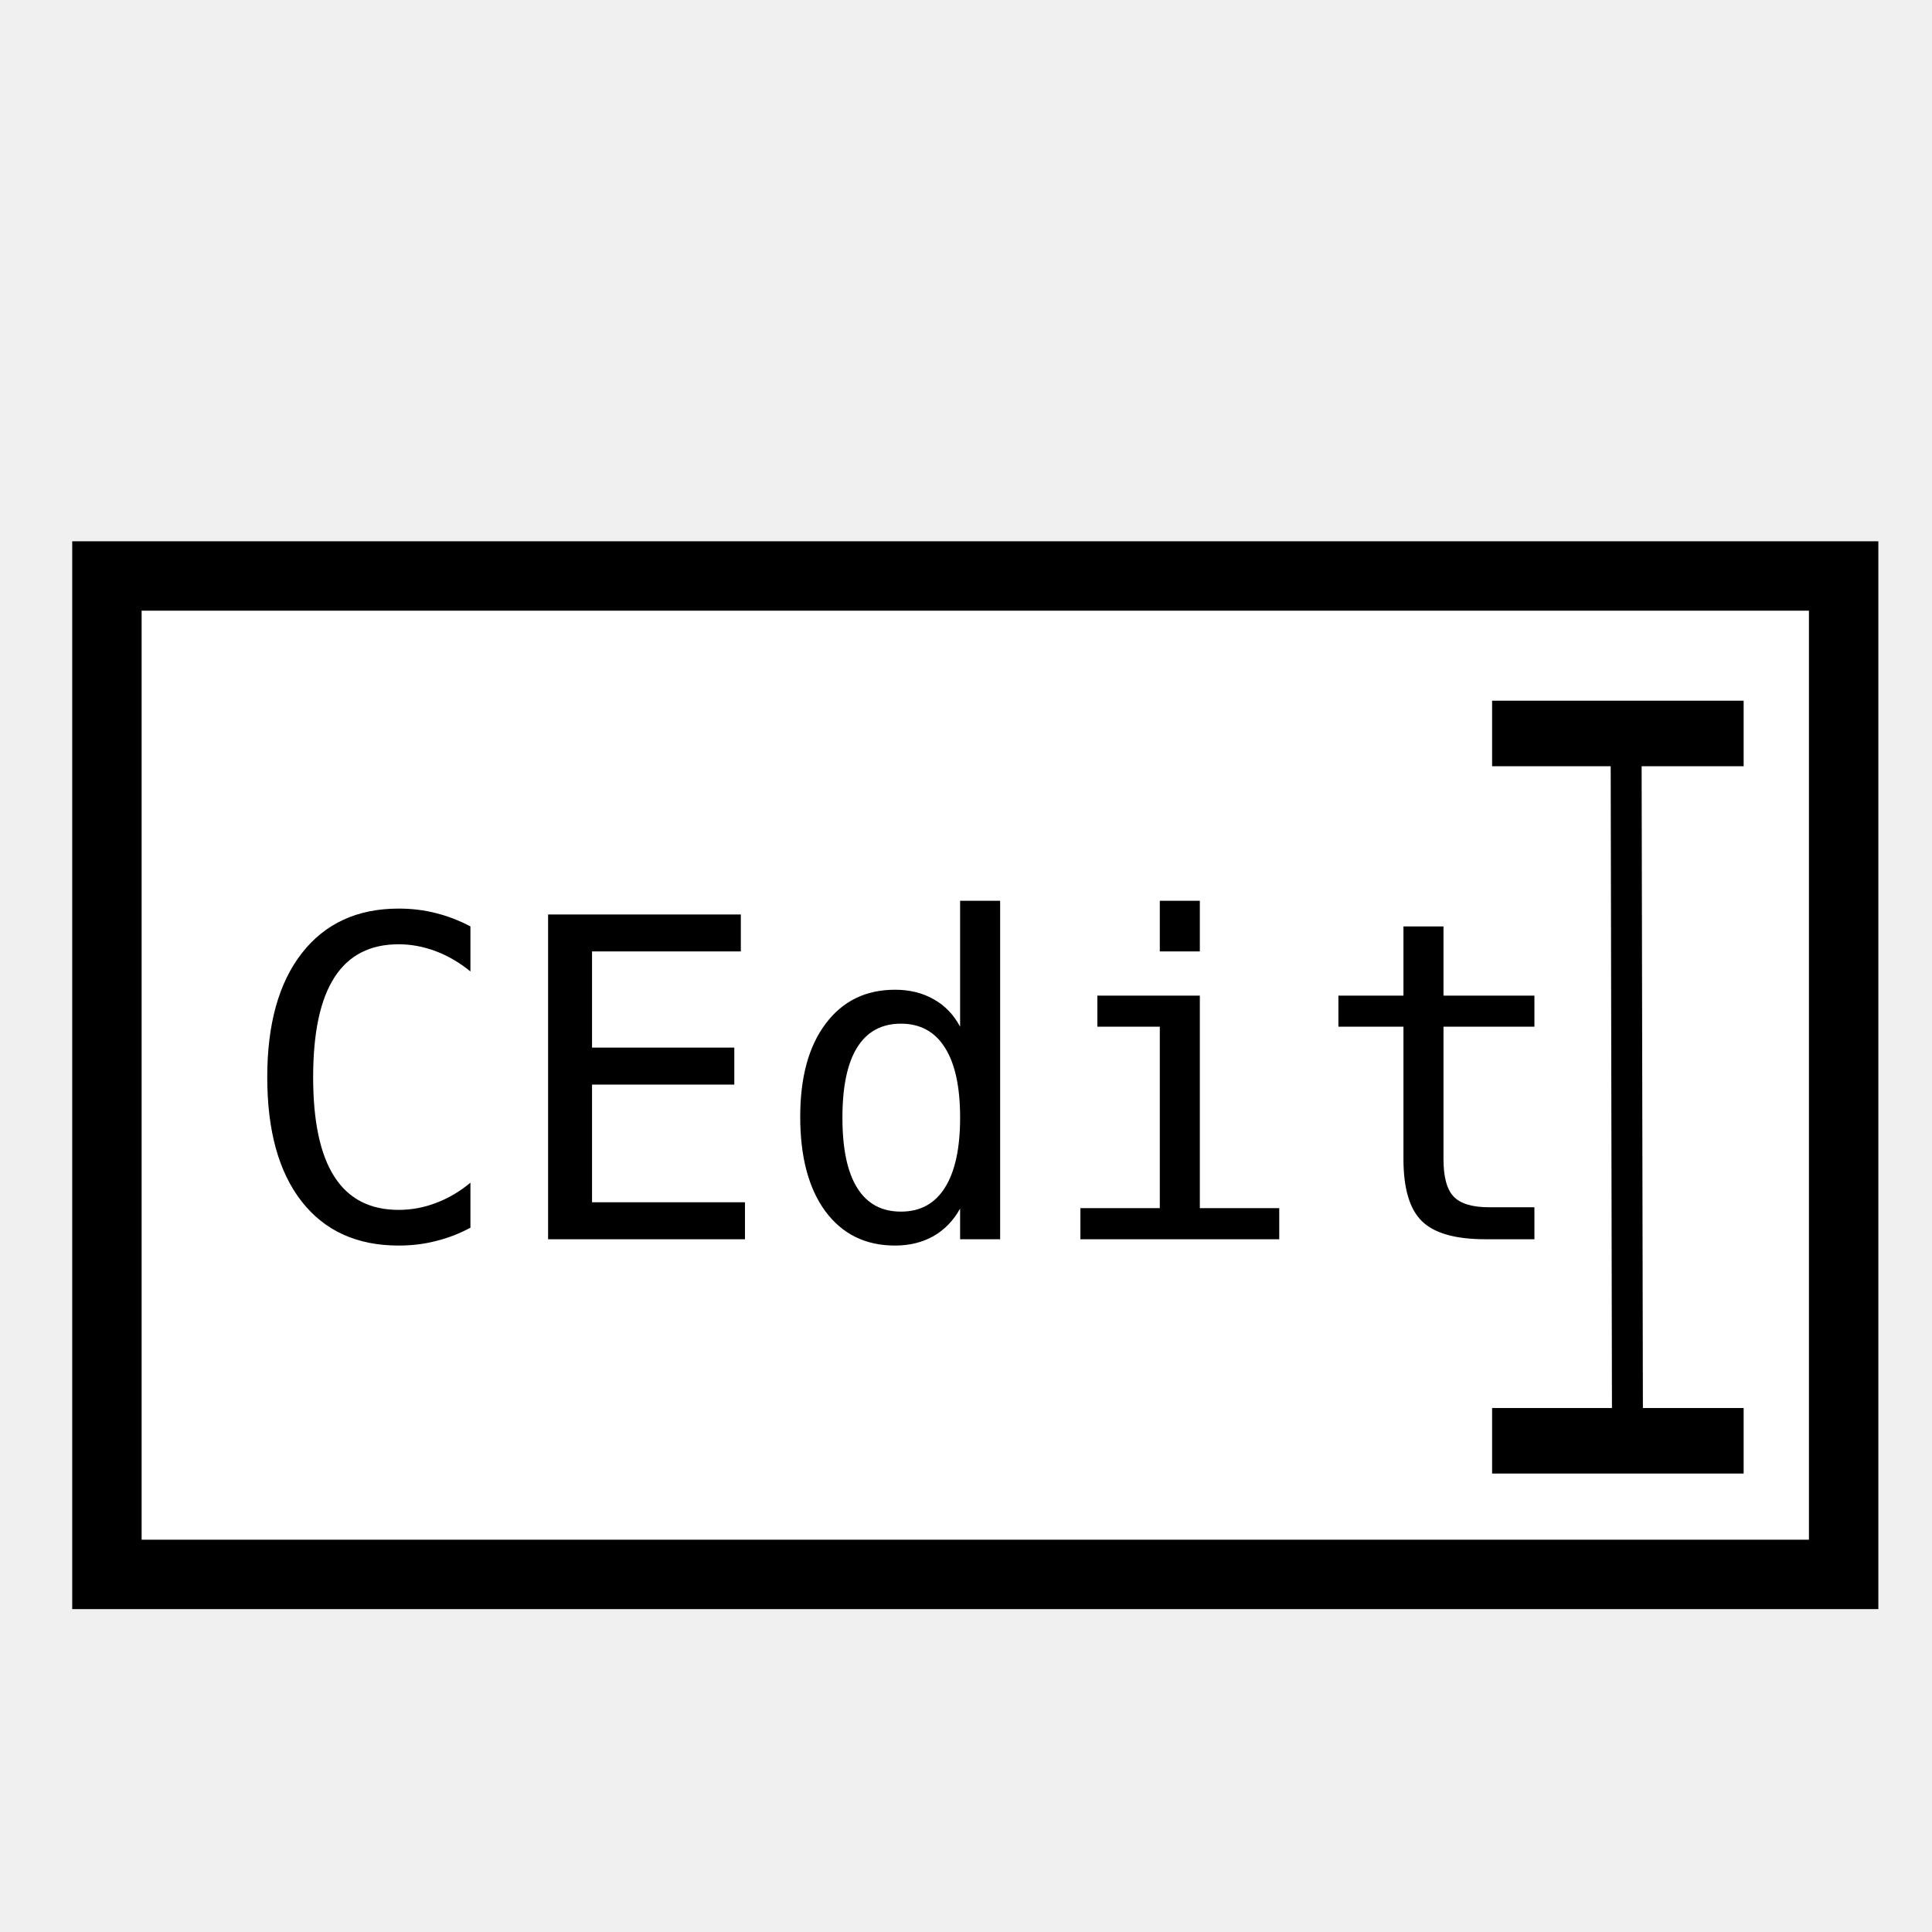
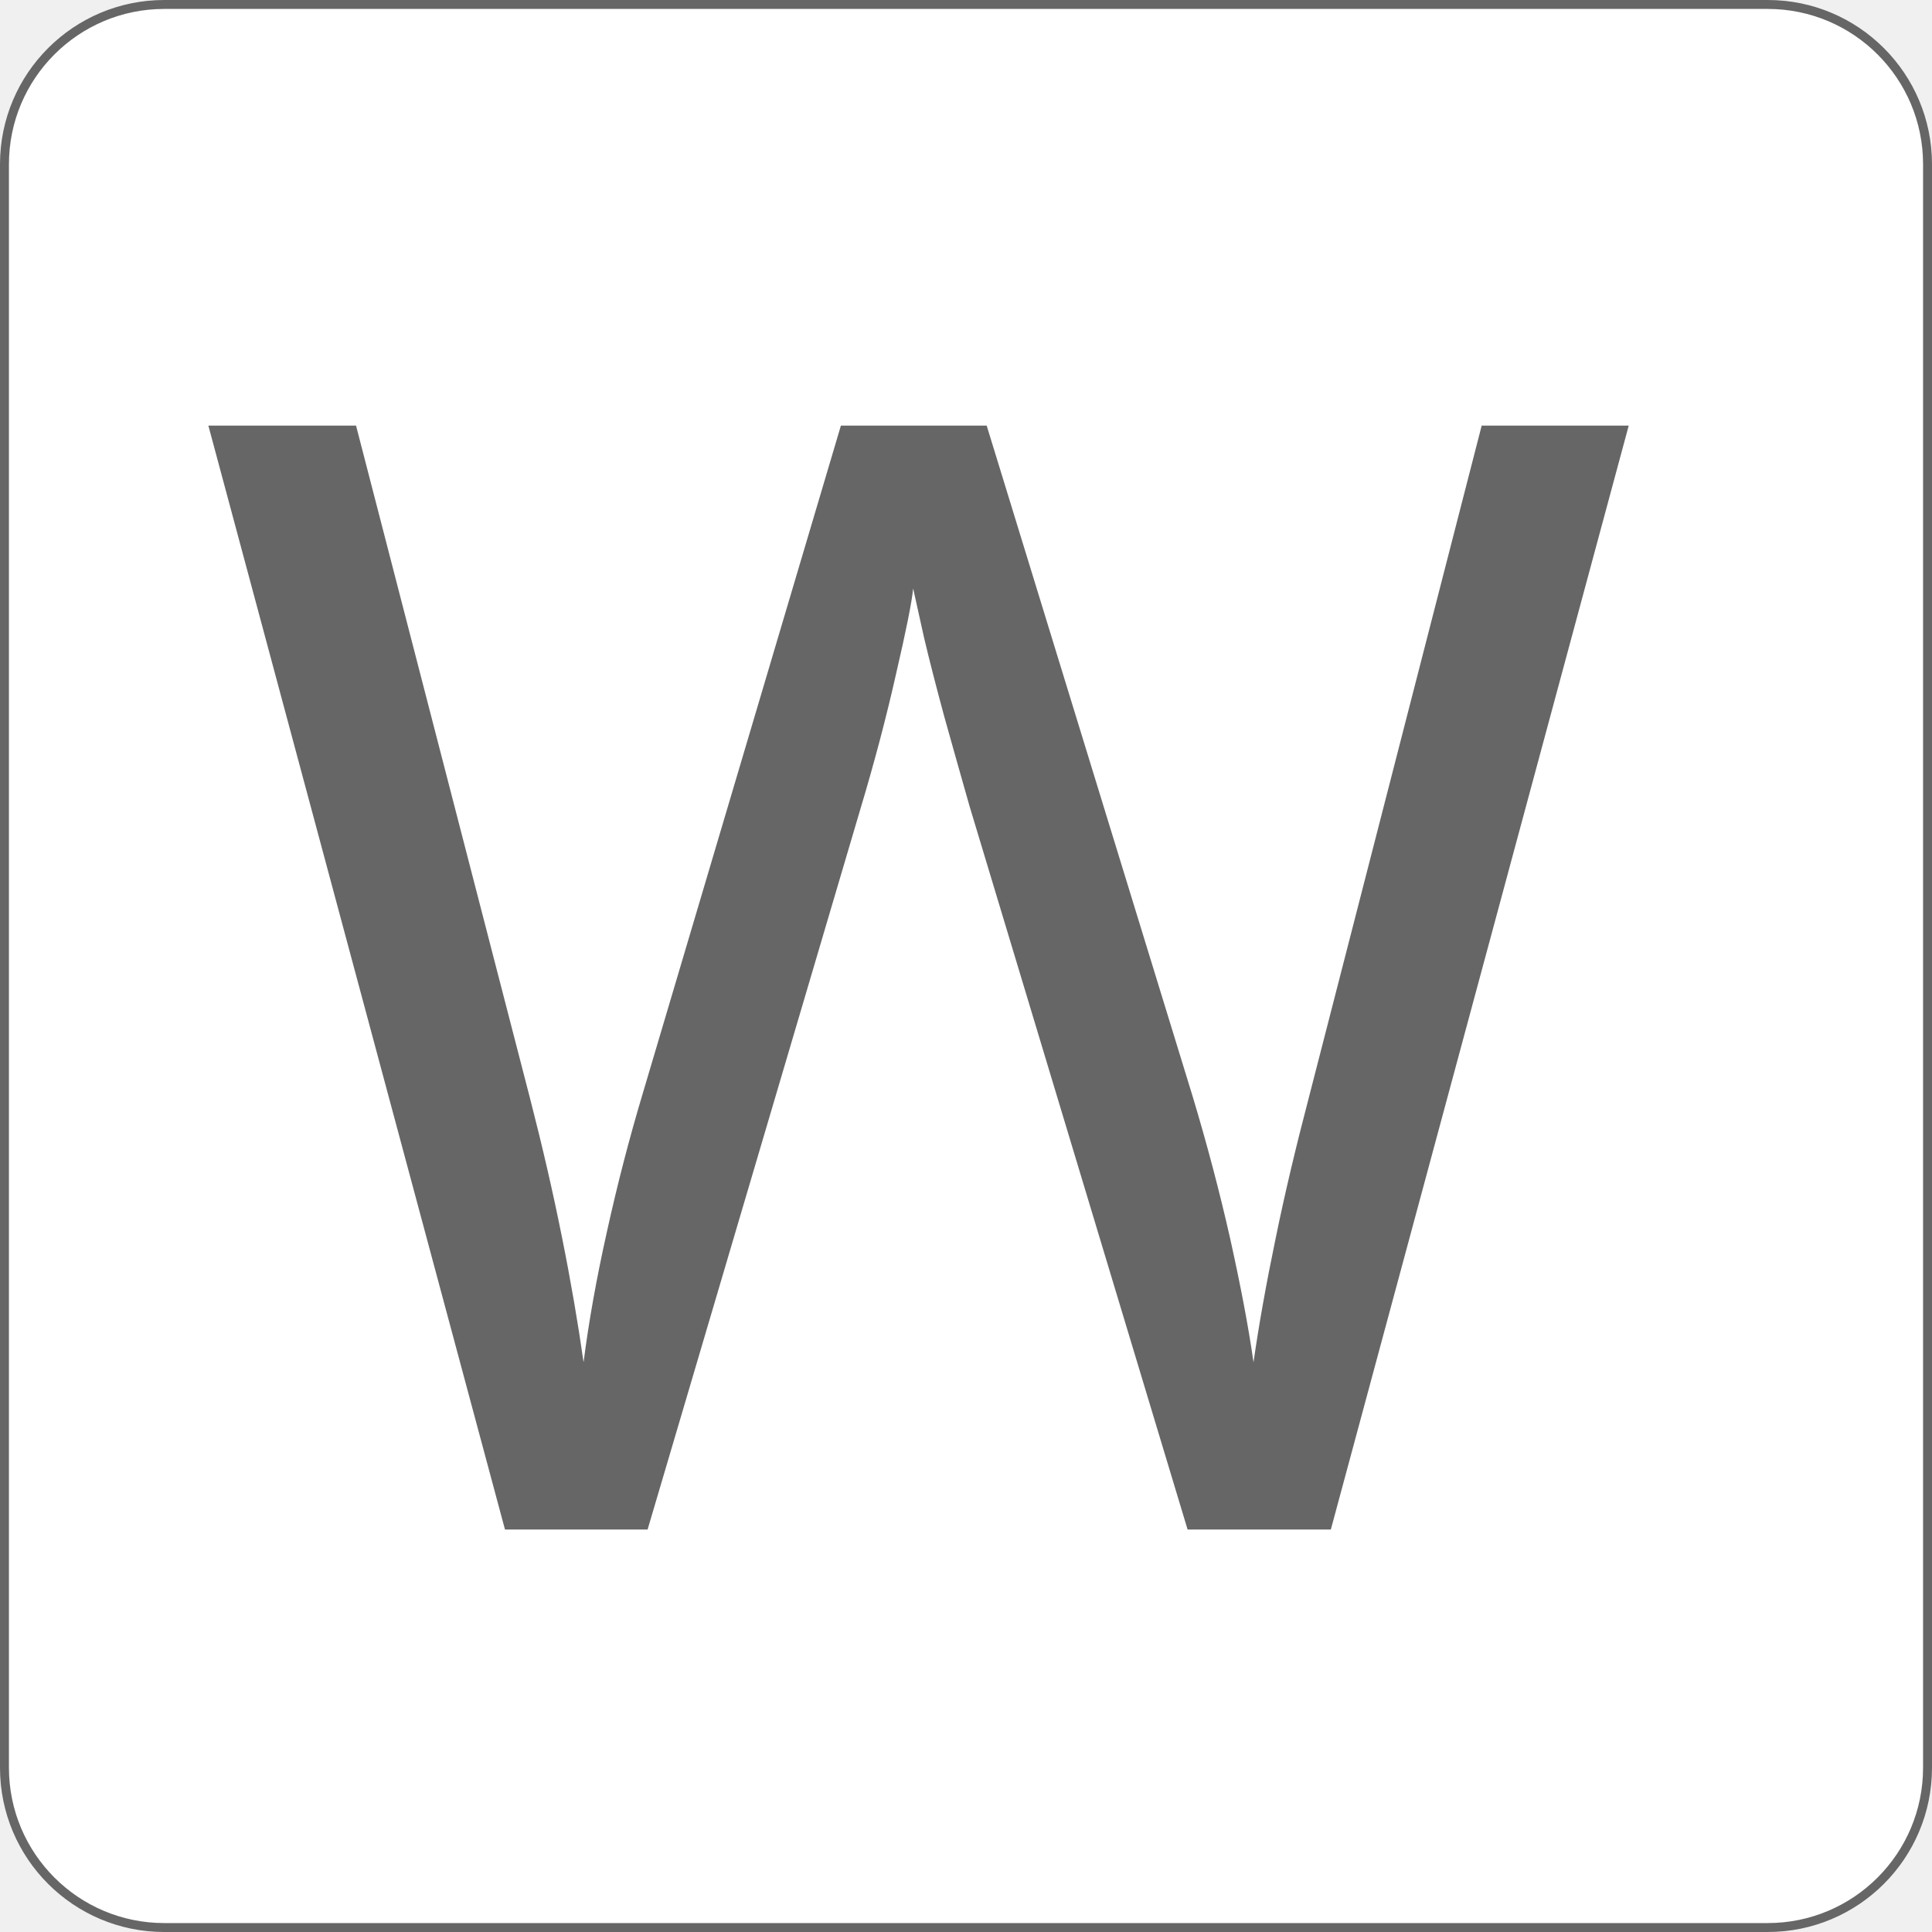
- <svg xmlns="http://www.w3.org/2000/svg" xmlns:xlink="http://www.w3.org/1999/xlink" height="138.768" id="svg2" version="1.1" width="138.768">
-   <defs id="defs4">
-     <linearGradient id="linearGradient3790">
-       <stop id="stop3792" offset="0" style="stop-color:#ff0000;stop-opacity:1;" />
-       <stop id="stop3794" offset="1" style="stop-color:#ff0000;stop-opacity:0;" />
-     </linearGradient>
-     <linearGradient id="linearGradient2844">
-       <stop id="stop2846" offset="0" style="stop-color:#0000ff;stop-opacity:1;" />
-       <stop id="stop2848" offset="1" style="stop-color:#0000ff;stop-opacity:0;" />
-     </linearGradient>
-     <linearGradient id="linearGradient2832">
-       <stop id="stop2834" offset="0" style="stop-color:#ff0000;stop-opacity:1;" />
-       <stop id="stop2836" offset="1" style="stop-color:#ff0000;stop-opacity:0;" />
-     </linearGradient>
-     <linearGradient id="linearGradient2824">
-       <stop id="stop2826" offset="0" style="stop-color:#00ff00;stop-opacity:1;" />
-       <stop id="stop2828" offset="1" style="stop-color:#00ff00;stop-opacity:0;" />
-     </linearGradient>
-     <linearGradient gradientUnits="userSpaceOnUse" id="linearGradient2830" x1="-45.378" x2="142.616" xlink:href="#linearGradient2824" y1="557.781" y2="11.086" />
-     <linearGradient gradientUnits="userSpaceOnUse" id="linearGradient2838" x1="-109.912" x2="391.861" xlink:href="#linearGradient2832" y1="615.604" y2="85.158" />
-     <linearGradient gradientUnits="userSpaceOnUse" id="linearGradient2850" x1="-125.677" x2="411.306" xlink:href="#linearGradient2844" y1="685.171" y2="102.488" />
-     <linearGradient gradientTransform="matrix(0.9103703,0,0,0.9103703,-10.40528,70.27791)" gradientUnits="userSpaceOnUse" id="linearGradient3796" x1="-27.143" x2="597.143" xlink:href="#linearGradient3790" y1="785.219" y2="784.461" />
-     <linearGradient gradientTransform="matrix(0.9103703,0,0,0.9103703,-10.40528,70.27791)" gradientUnits="userSpaceOnUse" id="linearGradient3054" x1="-27.143" x2="597.143" xlink:href="#linearGradient3790" y1="785.219" y2="784.461" />
-   </defs>
-   <g id="layer1" transform="translate(-20.20305,-569.5092)">
-     <rect height="71.713" id="rect3077" rx="1.7192373e-17" ry="0.063" style="fill:#ffffff;fill-opacity:1;stroke:#000000;stroke-width:4.985;stroke-miterlimit:4;stroke-opacity:1;stroke-dasharray:none" width="124.742" x="27.883" y="610.88" />
-     <text id="text3847" style="font-size:32px;font-style:normal;font-variant:normal;font-weight:normal;font-stretch:normal;line-height:125%;letter-spacing:0px;word-spacing:0px;fill:#000000;fill-opacity:1;stroke:none;font-family:Monospace;-inkscape-font-specification:Monospace" x="37.225" xml:space="preserve" y="658.521">
-       <tspan id="tspan3849" x="37.225" y="658.521">CEdit</tspan>
-     </text>
-     <rect height="0.744" id="rect3855" rx="2.5270583e-17" ry="0.035" style="fill:#00ff00;fill-opacity:0;stroke:#000000;stroke-width:1.479;stroke-miterlimit:4;stroke-opacity:1;stroke-dasharray:none" transform="matrix(-0.00196819,-0.9999981,0.999546,-0.03012942,0,0)" width="50.45" x="-675.741" y="135.456" />
-     <rect height="3.625" id="rect3859" rx="1.3295614e-17" ry="0.046" style="fill:#000000;fill-opacity:1;stroke:#000000;stroke-width:1.082;stroke-miterlimit:4;stroke-opacity:1;stroke-dasharray:none" transform="scale(1,-1)" width="16.985" x="127.916" y="-624.004" />
-     <rect height="3.625" id="rect3861" rx="1.3295614e-17" ry="0.046" style="fill:#000000;fill-opacity:1;stroke:#000000;stroke-width:1.082;stroke-miterlimit:4;stroke-opacity:1;stroke-dasharray:none" transform="scale(1,-1)" width="16.985" x="127.916" y="-674.807" />
-   </g>
+ <svg xmlns="http://www.w3.org/2000/svg" height="48" id="Capa_1" version="1.1" viewBox="0 0 48 48" width="48" x="0px" xml:space="preserve" y="0px">
+   <defs id="defs40" />
+   <g id="g8" transform="translate(0,-411)" />
+   <g id="g10" transform="translate(0,-411)" />
+   <g id="g12" transform="translate(0,-411)" />
+   <g id="g14" transform="translate(0,-411)" />
+   <g id="g16" transform="translate(0,-411)" />
+   <g id="g18" transform="translate(0,-411)" />
+   <g id="g20" transform="translate(0,-411)" />
+   <g id="g22" transform="translate(0,-411)" />
+   <g id="g24" transform="translate(0,-411)" />
+   <g id="g26" transform="translate(0,-411)" />
+   <g id="g28" transform="translate(0,-411)" />
+   <g id="g30" transform="translate(0,-411)" />
+   <g id="g32" transform="translate(0,-411)" />
+   <g id="g34" transform="translate(0,-411)" />
+   <g id="g36" transform="translate(0,-411)" />
+   <rect height="47.778" id="rect3370" ry="3.97" style="fill:#ffffff;fill-opacity:1;stroke:#666666;stroke-width:0.222;stroke-opacity:1" width="47.778" x="0.111" y="0.111" />
+   <text id="text3372" style="font-style:normal;font-weight:normal;font-size:38.708px;line-height:125%;font-family:sans-serif;letter-spacing:0px;word-spacing:0px;fill:#666666;fill-opacity:1;stroke:none;stroke-width:1px;stroke-linecap:butt;stroke-linejoin:miter;stroke-opacity:1" transform="scale(1.007793,0.9922675)" x="4.668" xml:space="preserve" y="38.296">
+     <tspan id="tspan3374" x="4.668" y="38.296">W</tspan>
+   </text>
</svg>
